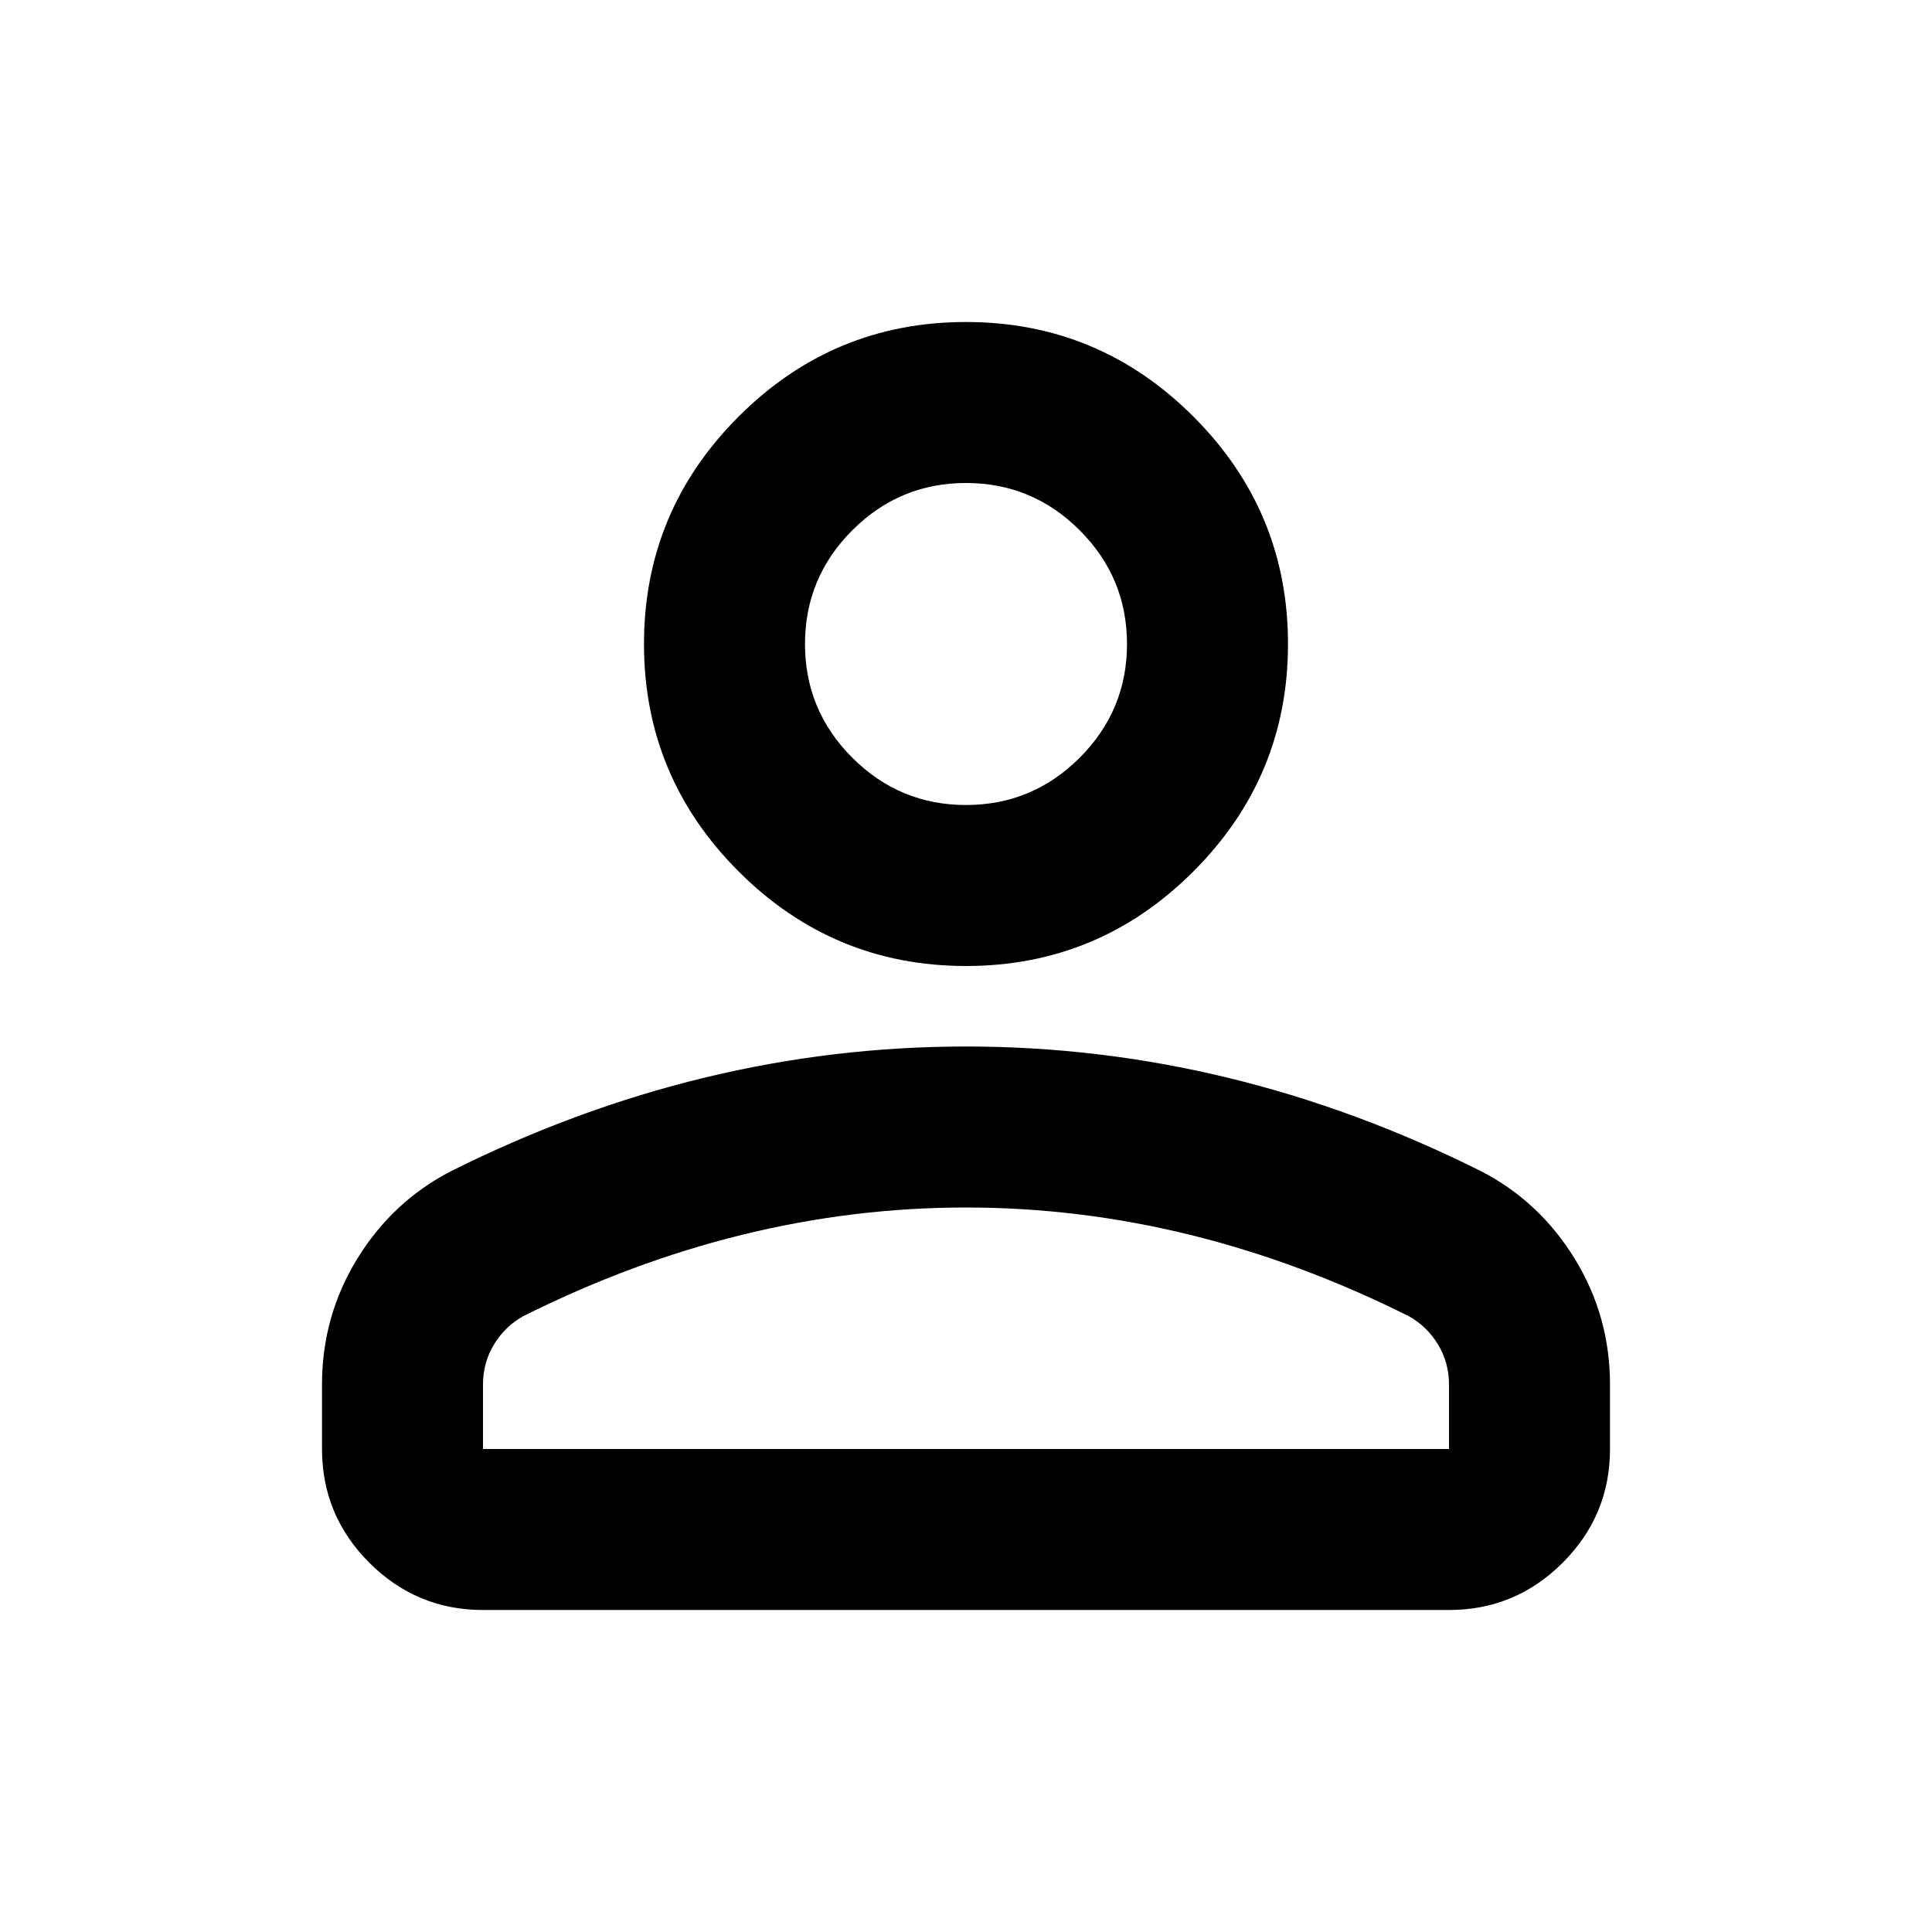
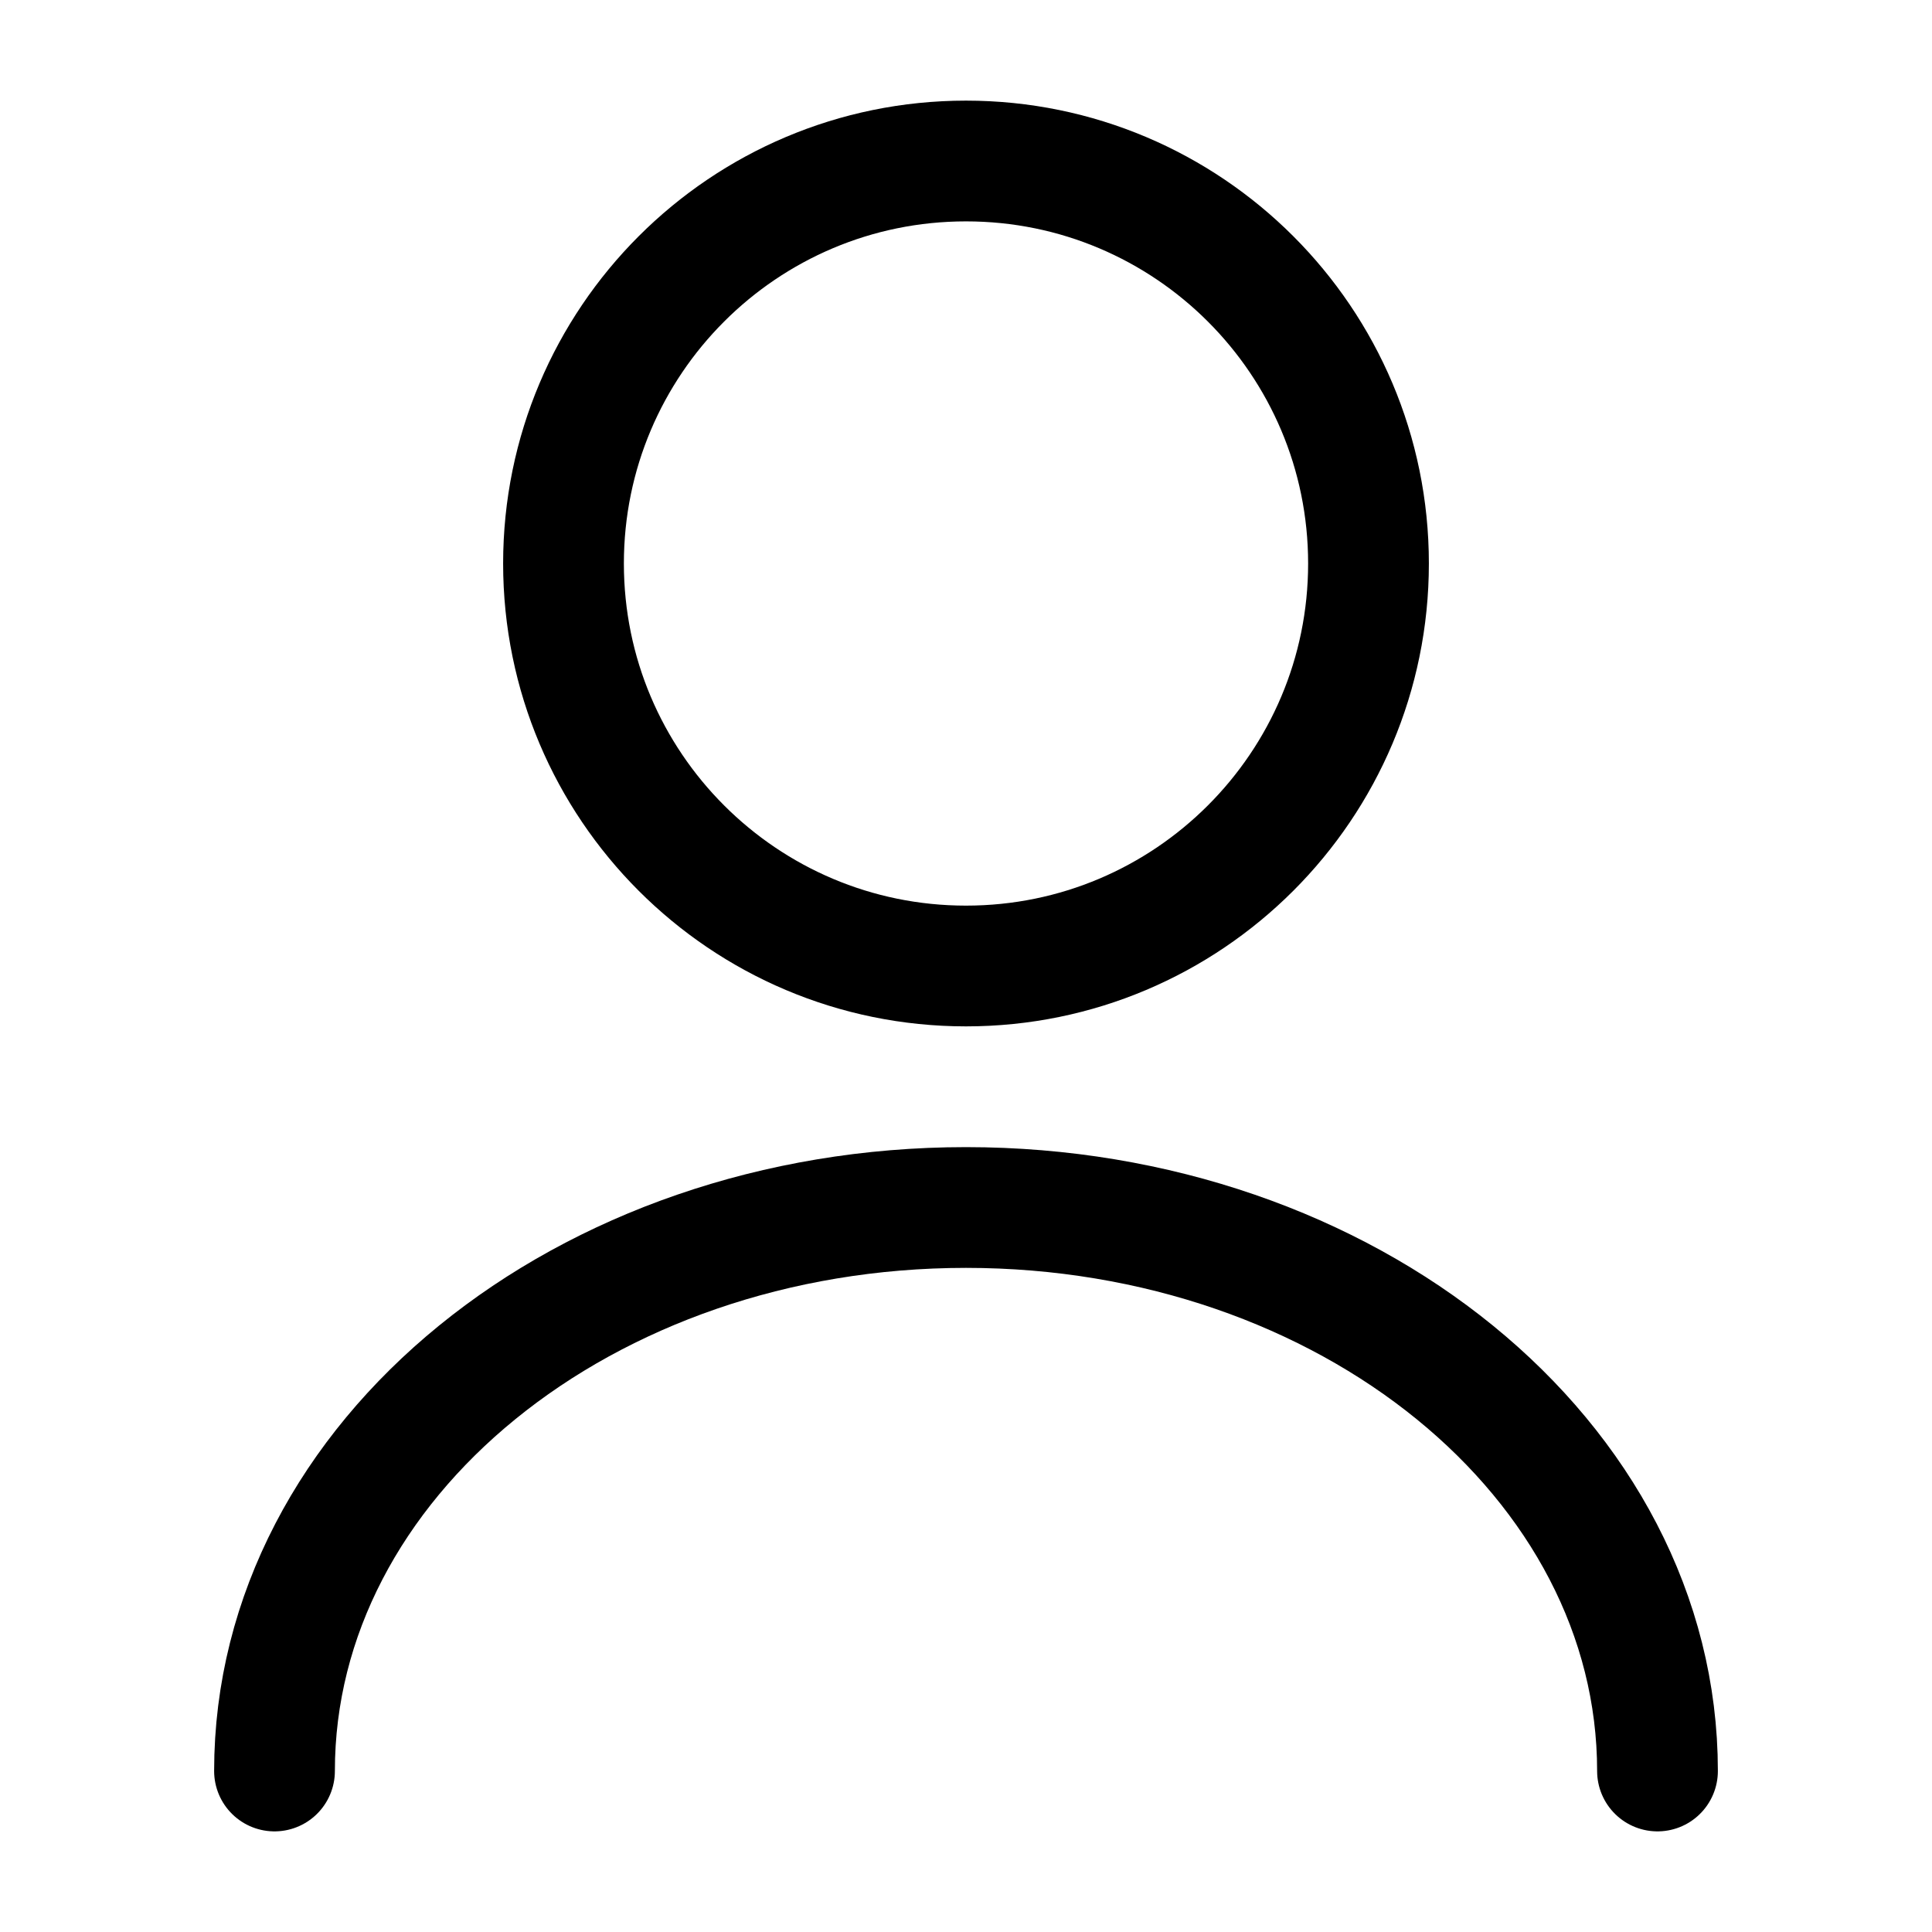
- <svg xmlns="http://www.w3.org/2000/svg" height="24px" viewBox="0 -960 960 960" width="24px" fill="currentColor">
-   <path d="M480-480q-66 0-113-47t-47-113q0-66 47-113t113-47q66 0 113 47t47 113q0 66-47 113t-113 47ZM160-240v-32q0-34 17.5-62.5T224-378q62-31 126-46.5T480-440q66 0 130 15.5T736-378q29 15 46.5 43.5T800-272v32q0 33-23.5 56.5T720-160H240q-33 0-56.5-23.5T160-240Zm80 0h480v-32q0-11-5.5-20T700-306q-54-27-109-40.5T480-360q-56 0-111 13.5T260-306q-9 5-14.5 14t-5.5 20v32Zm240-320q33 0 56.5-23.5T560-640q0-33-23.5-56.5T480-720q-33 0-56.5 23.5T400-640q0 33 23.5 56.5T480-560Zm0-80Zm0 400Z" />
+ <svg xmlns="http://www.w3.org/2000/svg" width="24" height="24" viewBox="0 0 24 24" fill="none">
+   <path d="M12 12C14.761 12 17 9.761 17 7C17 4.239 14.761 2 12 2C9.239 2 7 4.239 7 7C7 9.761 9.239 12 12 12Z" stroke="currentColor" stroke-width="1.5" stroke-linecap="round" stroke-linejoin="round" />
+   <path d="M20.59 22C20.59 18.13 16.74 15 12 15C7.26 15 3.41 18.13 3.41 22" stroke="currentColor" stroke-width="1.5" stroke-linecap="round" stroke-linejoin="round" />
</svg>
